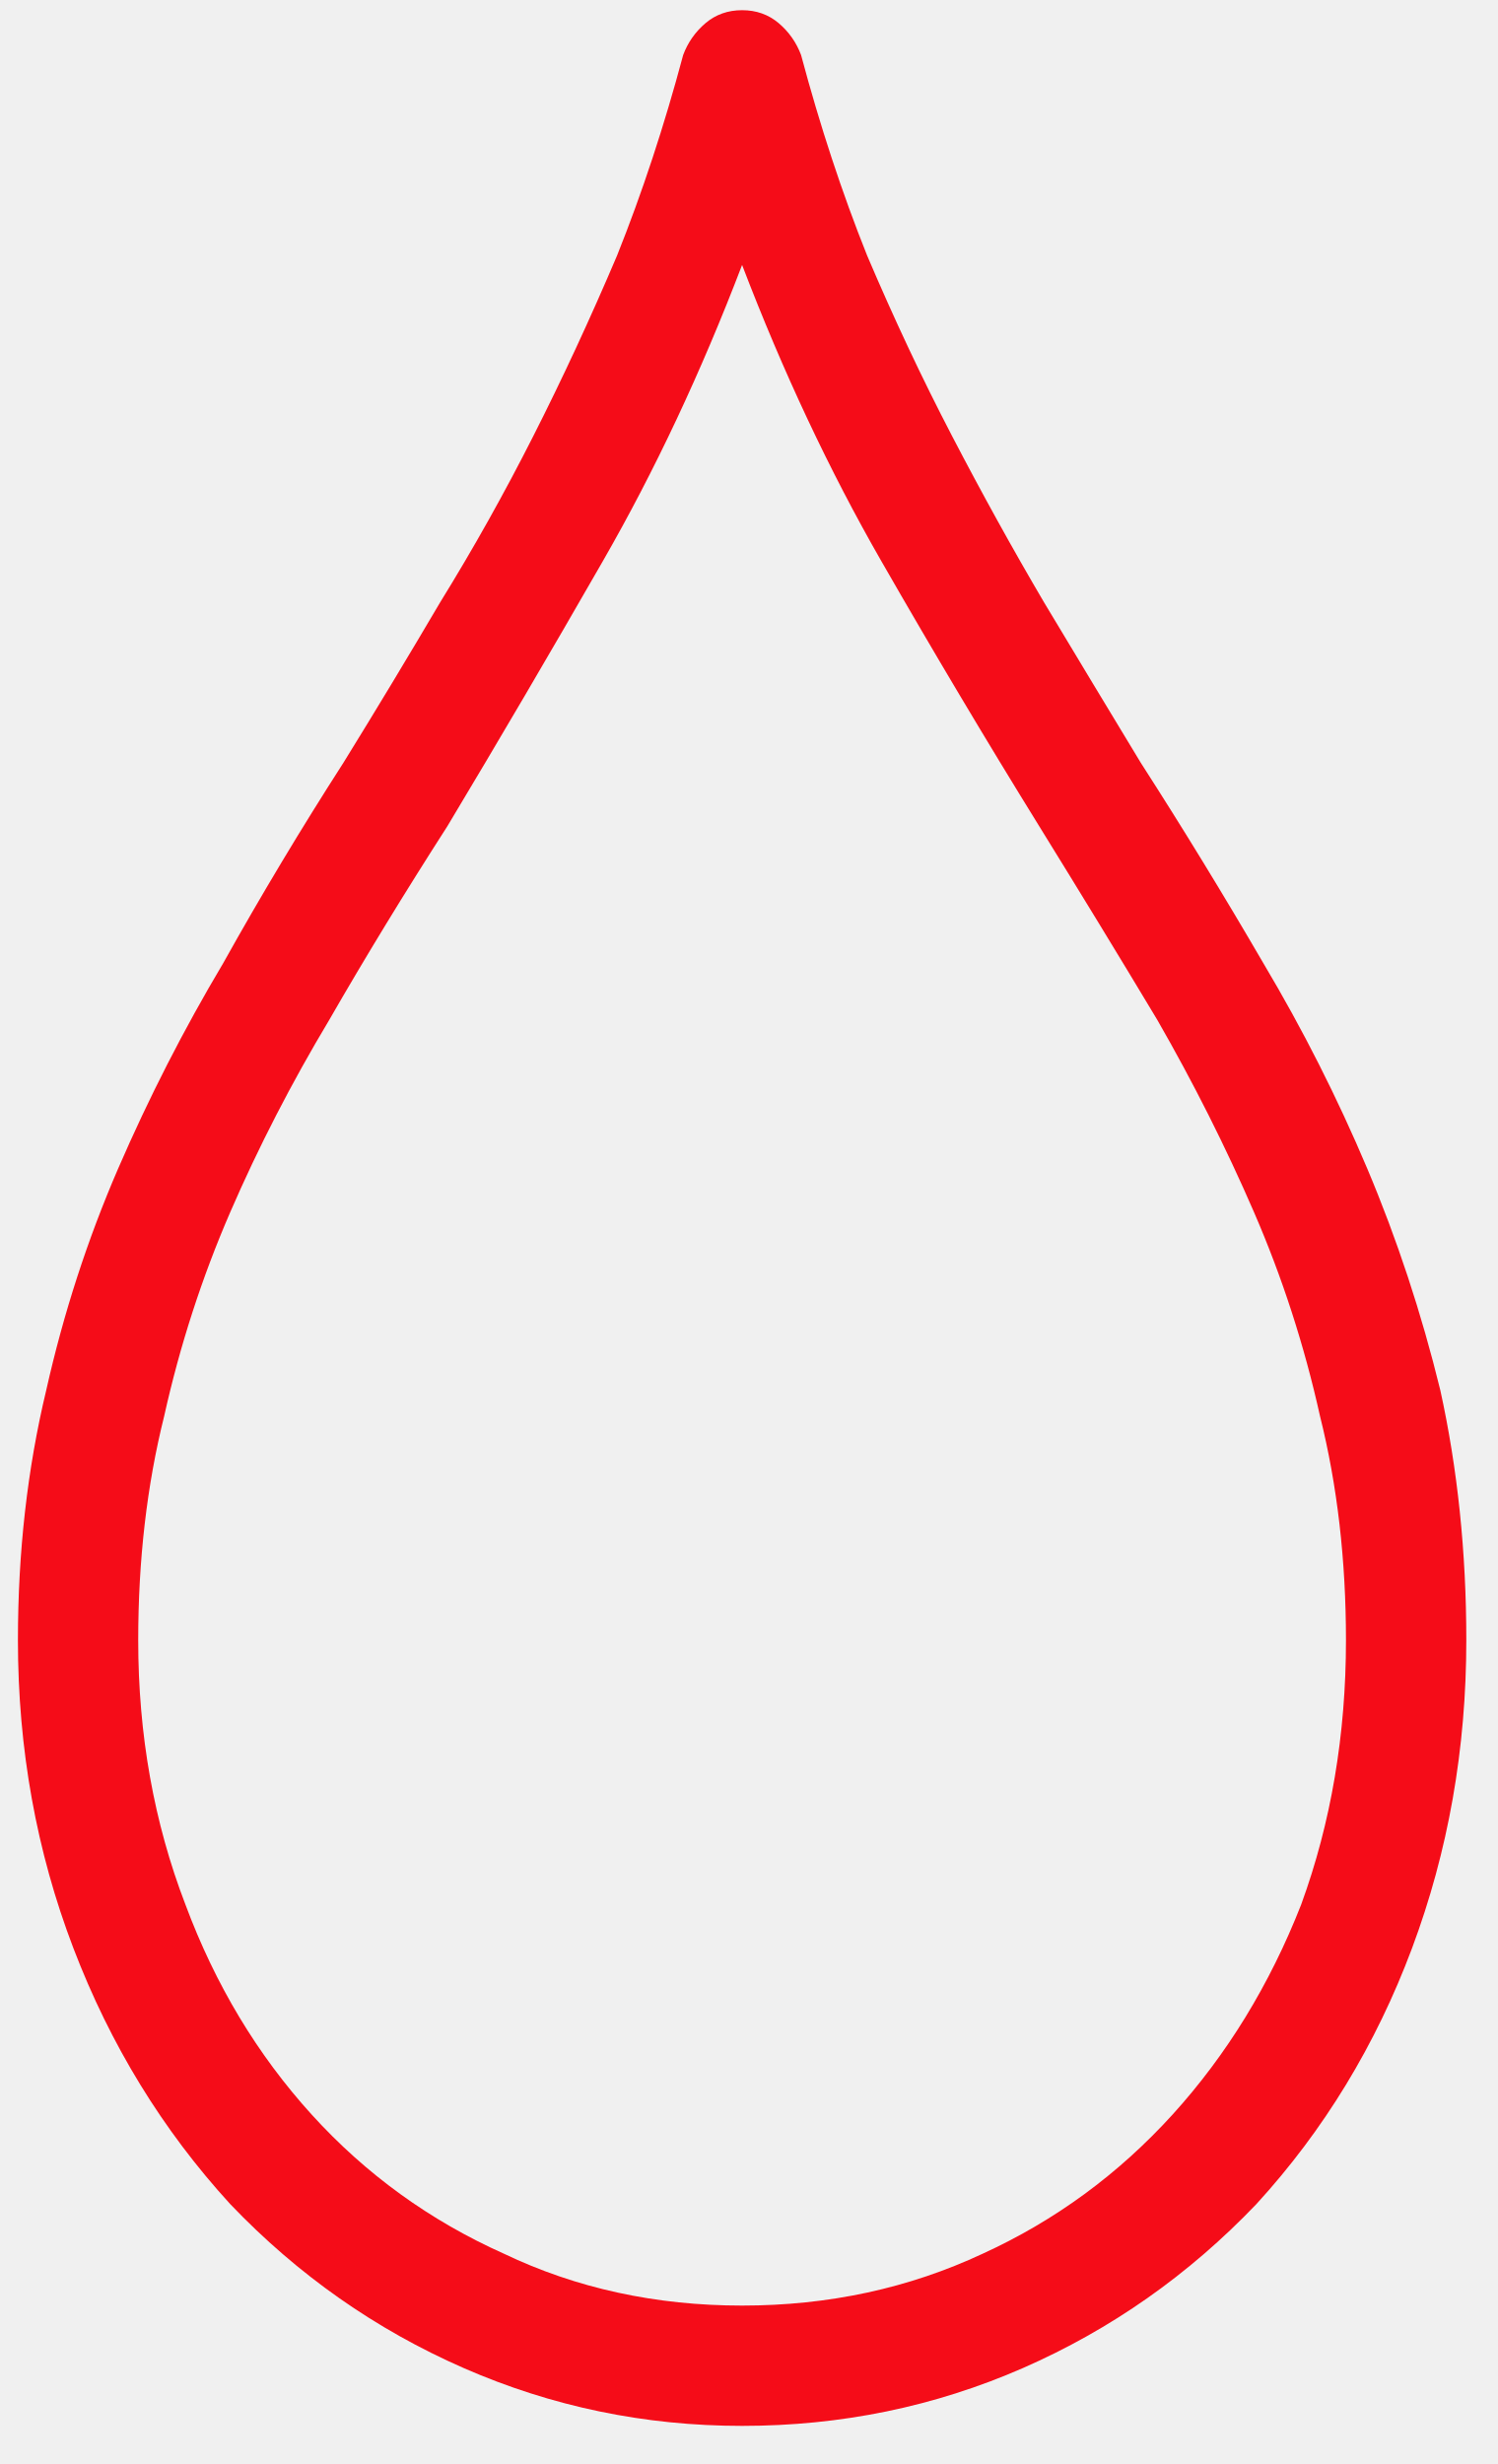
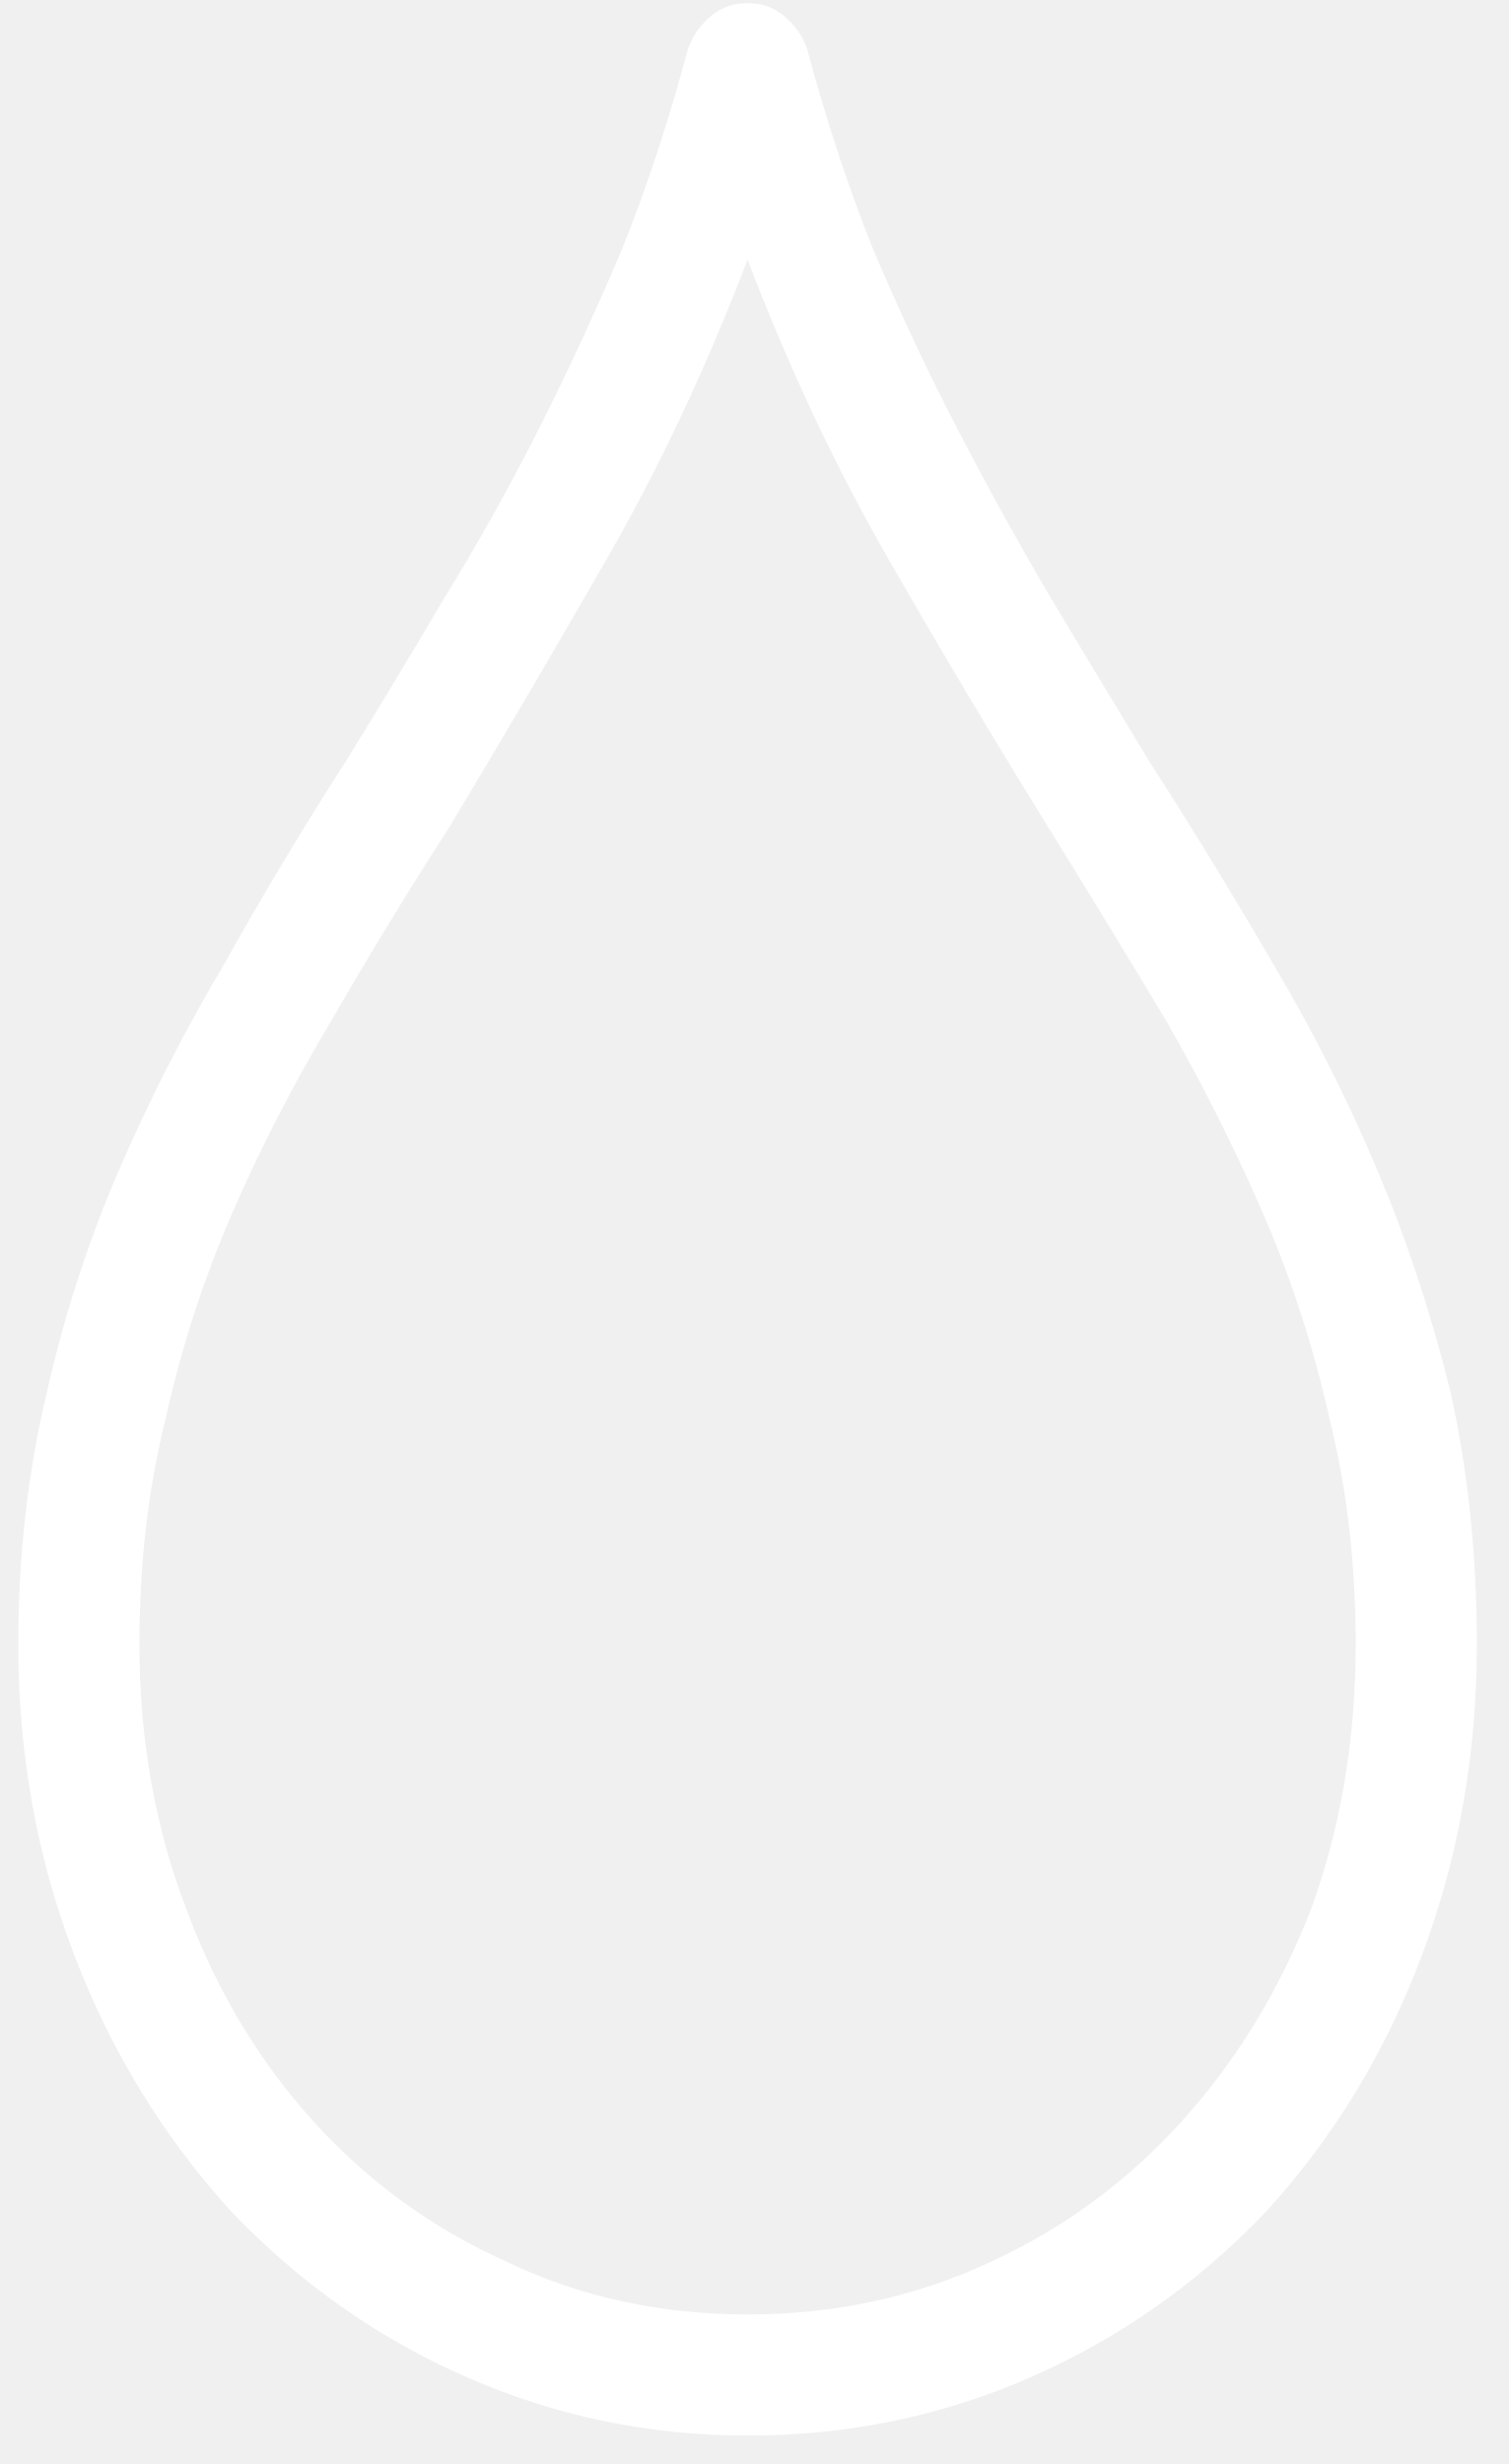
- <svg xmlns="http://www.w3.org/2000/svg" width="31" height="51" viewBox="0 0 31 51" fill="none">
-   <path d="M15.361 50.211C13.343 50.211 11.422 49.812 9.6 49.015C7.777 48.217 6.165 47.086 4.766 45.621C3.366 44.091 2.284 42.325 1.519 40.323C0.754 38.321 0.371 36.197 0.371 33.951C0.371 32.128 0.566 30.403 0.957 28.775C1.315 27.18 1.812 25.65 2.446 24.186C3.081 22.721 3.805 21.305 4.619 19.938C5.4 18.538 6.23 17.154 7.109 15.787C7.793 14.68 8.46 13.574 9.111 12.467C9.795 11.36 10.438 10.213 11.04 9.024C11.642 7.836 12.22 6.591 12.773 5.289C13.294 3.987 13.75 2.604 14.141 1.139C14.238 0.878 14.393 0.659 14.604 0.479C14.816 0.3 15.068 0.211 15.361 0.211C15.654 0.211 15.907 0.3 16.118 0.479C16.33 0.659 16.484 0.878 16.582 1.139C16.973 2.604 17.428 3.987 17.949 5.289C18.503 6.591 19.088 7.836 19.707 9.024C20.326 10.213 20.96 11.36 21.611 12.467C22.295 13.606 22.962 14.713 23.613 15.787C24.492 17.154 25.338 18.538 26.152 19.938C26.966 21.305 27.682 22.721 28.301 24.186C28.919 25.65 29.424 27.18 29.814 28.775C30.172 30.403 30.352 32.128 30.352 33.951C30.352 36.197 29.977 38.321 29.229 40.323C28.48 42.325 27.406 44.091 26.006 45.621C24.606 47.086 22.995 48.217 21.172 49.015C19.349 49.812 17.412 50.211 15.361 50.211ZM15.361 5.484C14.515 7.698 13.555 9.741 12.48 11.612C11.406 13.484 10.332 15.315 9.258 17.105C8.379 18.473 7.565 19.807 6.816 21.109C6.035 22.412 5.352 23.738 4.766 25.089C4.18 26.44 3.724 27.848 3.398 29.312C3.04 30.745 2.861 32.291 2.861 33.951C2.861 35.904 3.187 37.727 3.838 39.42C4.456 41.08 5.327 42.529 6.45 43.766C7.573 45.003 8.9 45.963 10.43 46.647C11.927 47.363 13.571 47.721 15.361 47.721C17.152 47.721 18.812 47.363 20.342 46.647C21.839 45.963 23.149 45.003 24.273 43.766C25.395 42.529 26.283 41.08 26.934 39.42C27.552 37.727 27.861 35.904 27.861 33.951C27.861 32.291 27.682 30.745 27.324 29.312C26.999 27.848 26.543 26.44 25.957 25.089C25.371 23.738 24.704 22.412 23.955 21.109C23.174 19.807 22.36 18.473 21.514 17.105C20.407 15.315 19.316 13.484 18.242 11.612C17.168 9.741 16.208 7.698 15.361 5.484Z" fill="#F50C18" />
+ <svg xmlns="http://www.w3.org/2000/svg" width="30" height="49" viewBox="0 0 30 49" fill="none">
+   <path d="M14.866 48.435C12.913 48.435 11.055 48.049 9.291 47.278C7.528 46.506 5.969 45.412 4.615 43.995C3.261 42.514 2.213 40.806 1.473 38.869C0.733 36.932 0.363 34.877 0.363 32.705C0.363 30.941 0.552 29.272 0.93 27.697C1.277 26.154 1.757 24.674 2.371 23.257C2.985 21.84 3.686 20.47 4.473 19.147C5.229 17.793 6.032 16.454 6.882 15.132C7.544 14.061 8.189 12.99 8.819 11.919C9.48 10.849 10.102 9.739 10.685 8.589C11.268 7.44 11.827 6.235 12.362 4.975C12.866 3.716 13.307 2.377 13.685 0.96C13.779 0.708 13.929 0.496 14.133 0.322C14.338 0.149 14.582 0.062 14.866 0.062C15.149 0.062 15.393 0.149 15.598 0.322C15.803 0.496 15.952 0.708 16.047 0.96C16.424 2.377 16.865 3.716 17.369 4.975C17.905 6.235 18.471 7.44 19.07 8.589C19.668 9.739 20.282 10.849 20.912 11.919C21.573 13.022 22.219 14.092 22.849 15.132C23.699 16.454 24.518 17.793 25.305 19.147C26.093 20.47 26.785 21.84 27.384 23.257C27.982 24.674 28.47 26.154 28.848 27.697C29.195 29.272 29.368 30.941 29.368 32.705C29.368 34.877 29.006 36.932 28.281 38.869C27.557 40.806 26.518 42.514 25.164 43.995C23.809 45.412 22.251 46.506 20.487 47.278C18.724 48.049 16.85 48.435 14.866 48.435ZM14.866 5.164C14.047 7.306 13.118 9.282 12.079 11.093C11.039 12.904 10 14.675 8.961 16.407C8.11 17.73 7.323 19.021 6.599 20.281C5.843 21.541 5.182 22.824 4.615 24.131C4.048 25.438 3.607 26.8 3.292 28.217C2.946 29.602 2.772 31.098 2.772 32.705C2.772 34.594 3.087 36.358 3.717 37.995C4.316 39.601 5.158 41.003 6.245 42.2C7.331 43.396 8.614 44.325 10.095 44.987C11.543 45.679 13.133 46.026 14.866 46.026C16.598 46.026 18.204 45.679 19.684 44.987C21.133 44.325 22.4 43.396 23.487 42.2C24.573 41.003 25.431 39.601 26.061 37.995C26.66 36.358 26.959 34.594 26.959 32.705C26.959 31.098 26.785 29.602 26.439 28.217C26.124 26.8 25.683 25.438 25.116 24.131C24.55 22.824 23.904 21.541 23.18 20.281C22.424 19.021 21.637 17.73 20.818 16.407C19.747 14.675 18.692 12.904 17.653 11.093C16.613 9.282 15.684 7.306 14.866 5.164Z" fill="white" />
</svg>
